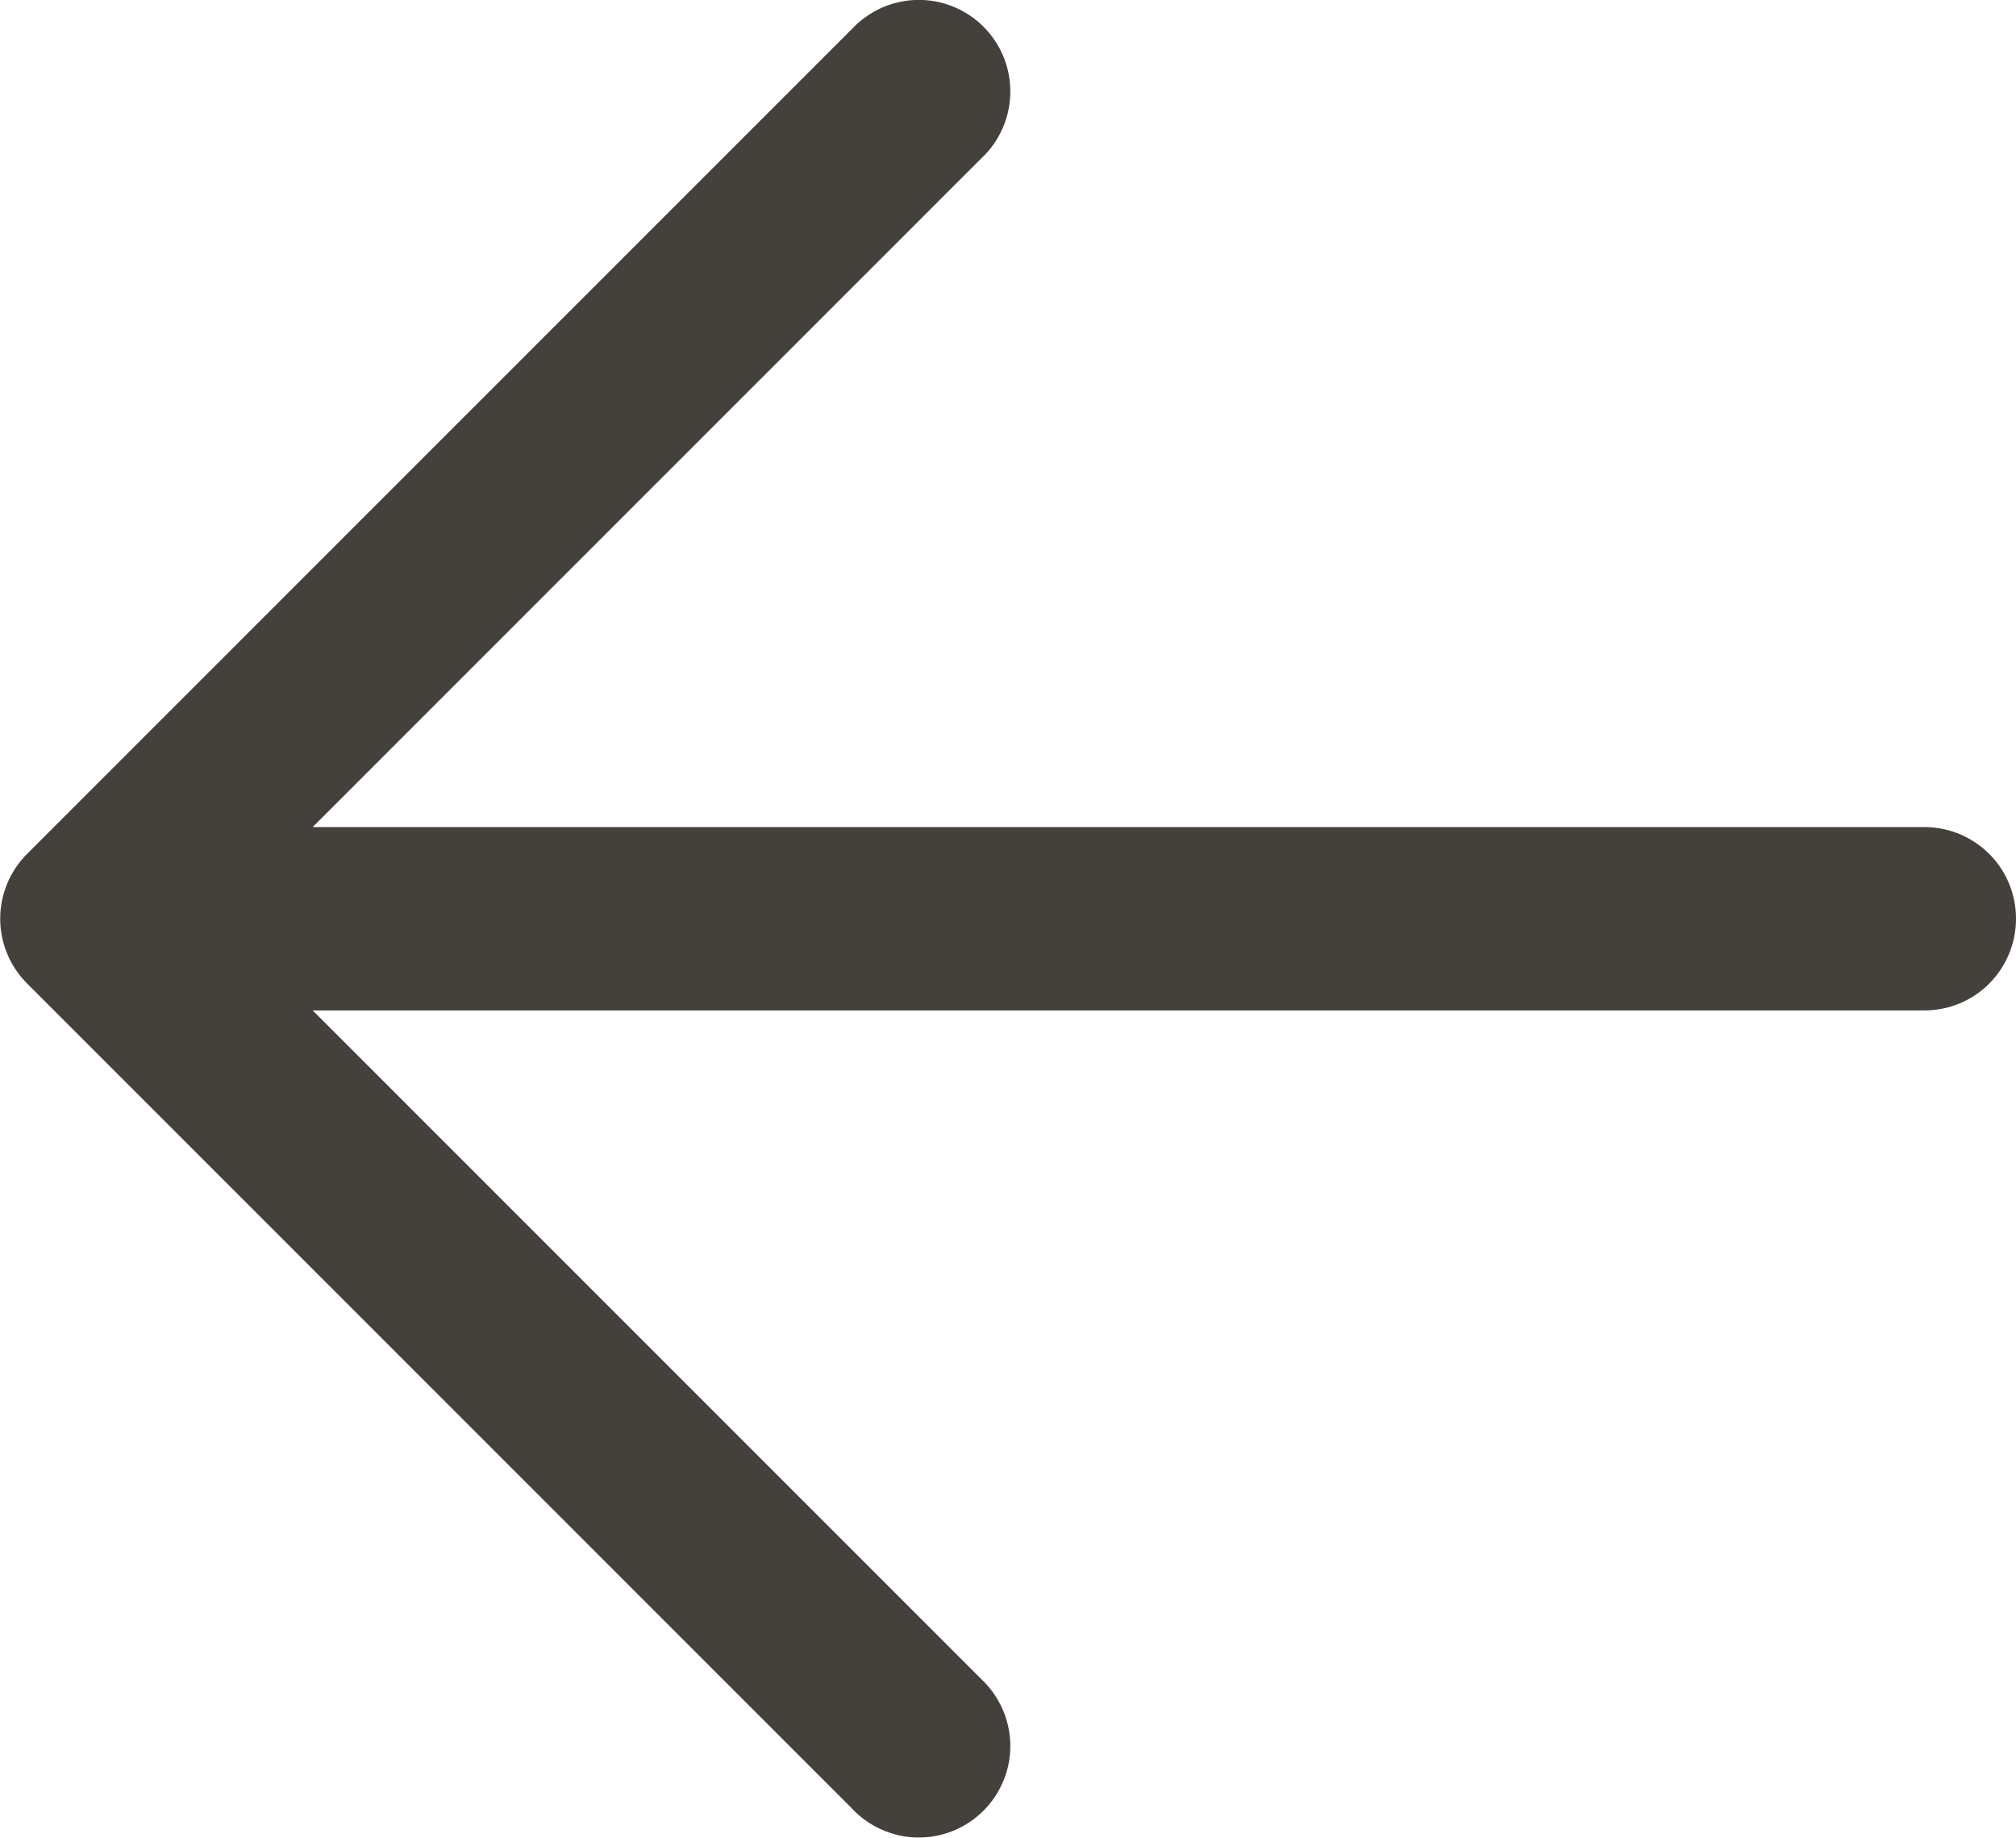
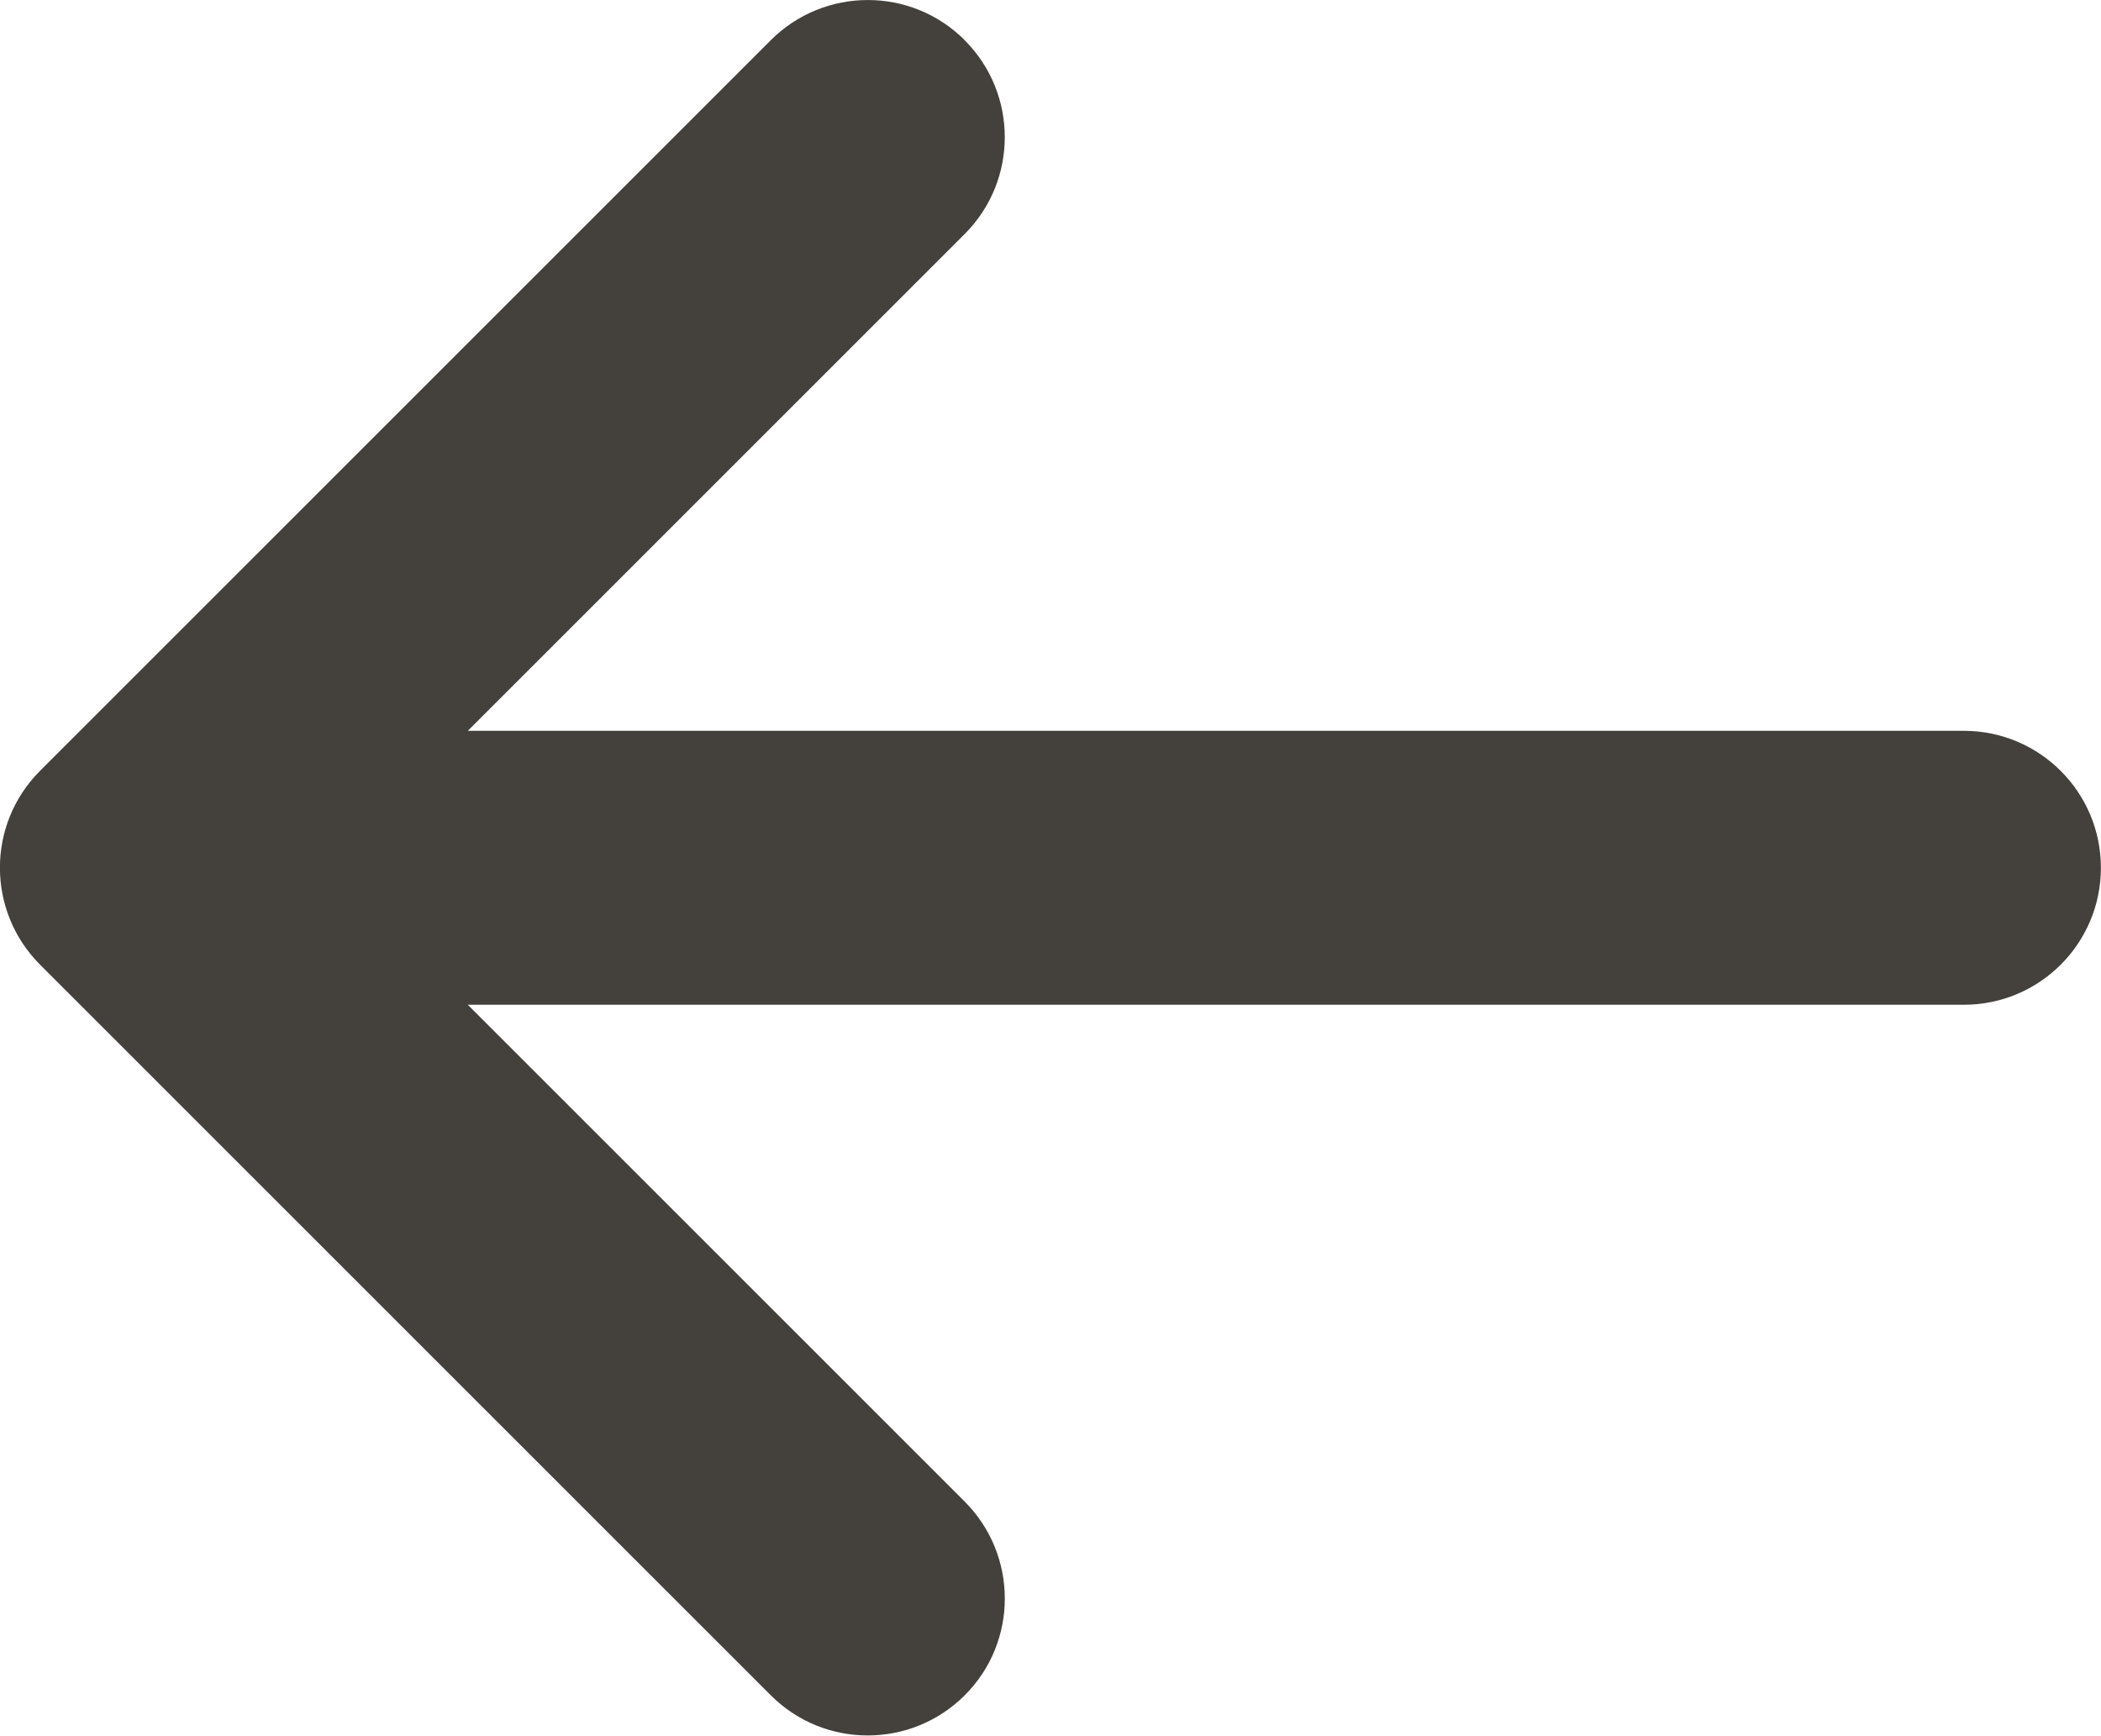
- <svg xmlns="http://www.w3.org/2000/svg" fill="none" version="1.1" viewBox="0 0 20 18.228">
-   <path d="m20 9.114c0 0.241-0.096 0.472-0.266 0.643-0.17 0.171-0.402 0.266-0.643 0.266h-15.989l6.631 6.631c0.089 0.083 0.161 0.184 0.211 0.295 0.05 0.112 0.076 0.232 0.079 0.354 0.002 0.122-0.02 0.243-0.066 0.356s-0.114 0.216-0.2 0.302c-0.086 0.086-0.189 0.154-0.302 0.2-0.113 0.046-0.234 0.068-0.356 0.066-0.122-0.002-0.242-0.029-0.354-0.079s-0.212-0.121-0.295-0.211l-8.182-8.182c-0.17-0.17-0.266-0.401-0.266-0.642 0-0.241 0.096-0.472 0.266-0.642l8.182-8.182c0.083-0.089 0.184-0.161 0.295-0.211 0.112-0.05 0.232-0.076 0.354-0.079 0.122-0.002 0.243 0.02 0.356 0.066 0.113 0.046 0.216 0.114 0.302 0.2 0.086 0.086 0.154 0.189 0.2 0.302 0.046 0.113 0.068 0.234 0.066 0.357-0.002 0.122-0.029 0.242-0.079 0.354-0.05 0.112-0.121 0.212-0.211 0.295l-6.631 6.631h15.989c0.241 0 0.472 0.096 0.643 0.266 0.171 0.17 0.266 0.402 0.266 0.643z" clip-rule="evenodd" fill="#44403c" fill-rule="evenodd" stroke-width="1.212" />
+ <svg xmlns="http://www.w3.org/2000/svg" fill="none" version="1.1" viewBox="0 0 20 16.522">
+   <path d="m9.183 0.382c-0.509-0.509-1.335-0.509-1.845 0l-6.957 6.957c-0.509 0.509-0.509 1.335 0 1.845l6.957 6.957c0.509 0.509 1.335 0.509 1.845 0s0.509-1.335 0-1.845l-4.73-4.73h14.242c0.72 0 1.304-0.584 1.304-1.304s-0.584-1.304-1.304-1.304h-14.242l4.73-4.73c0.509-0.509 0.509-1.335 0-1.845z" clip-rule="evenodd" fill="#44403c" fill-rule="evenodd" stroke-width="1.739" />
</svg>
